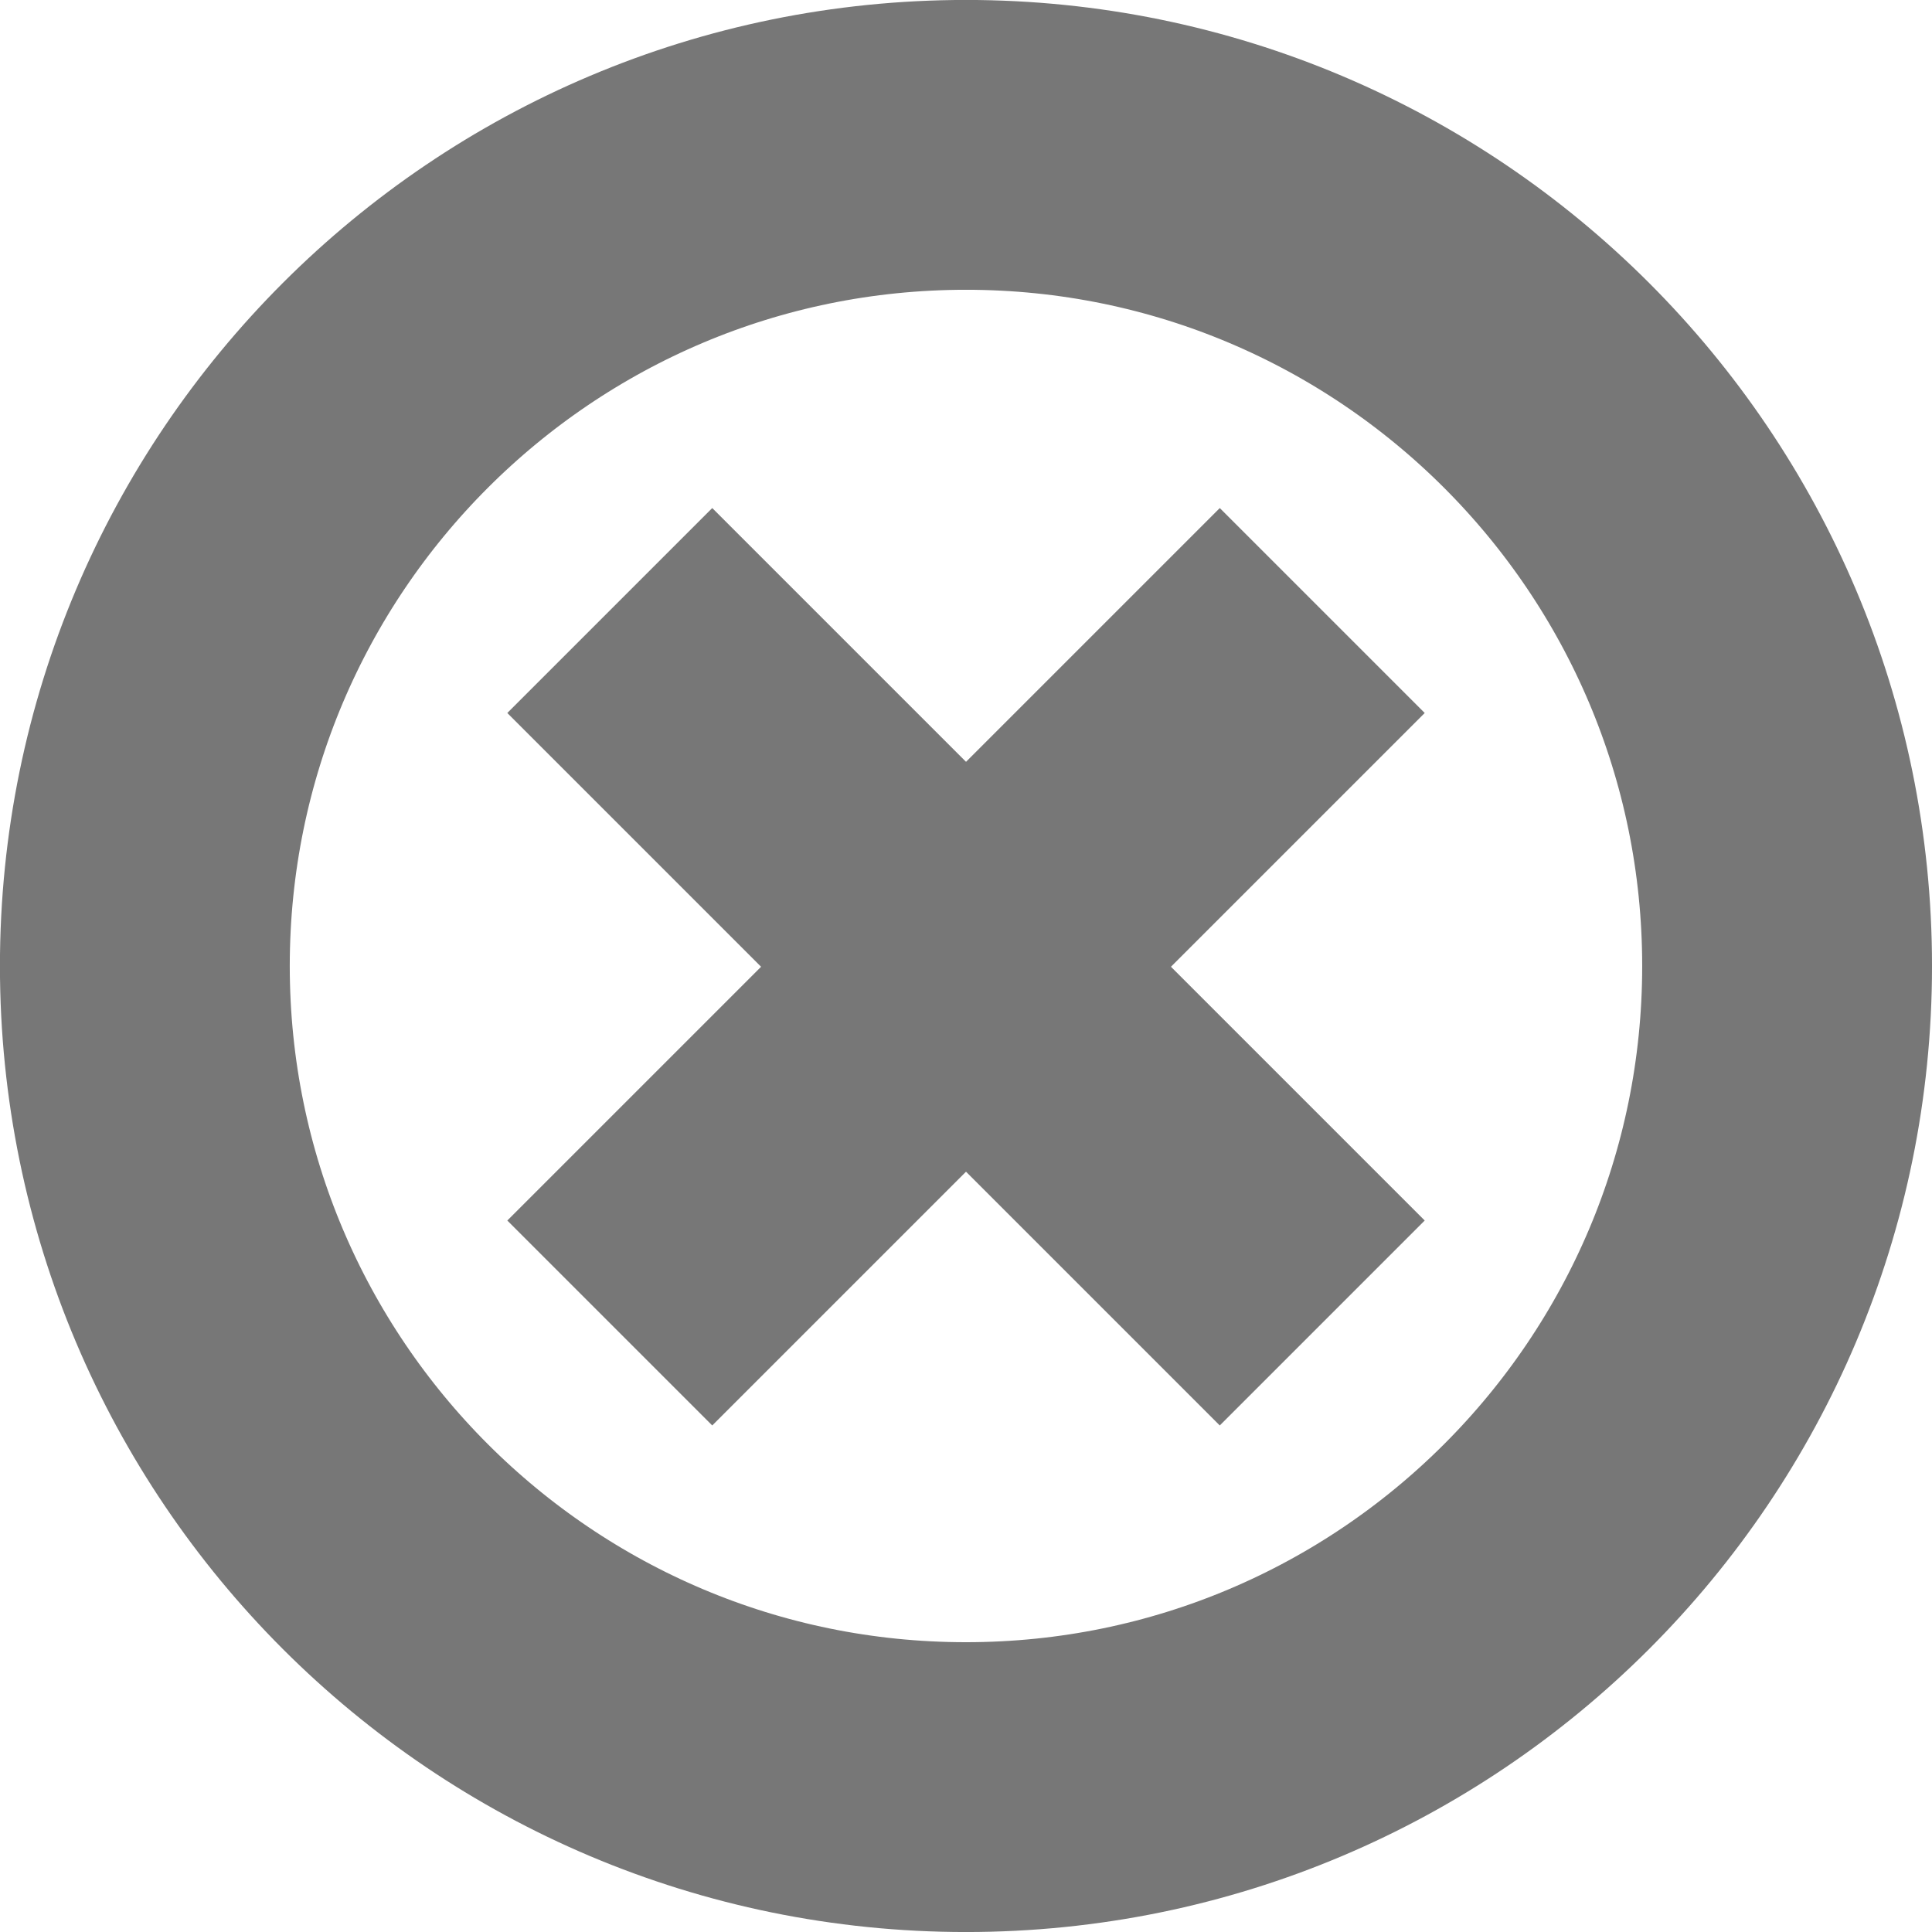
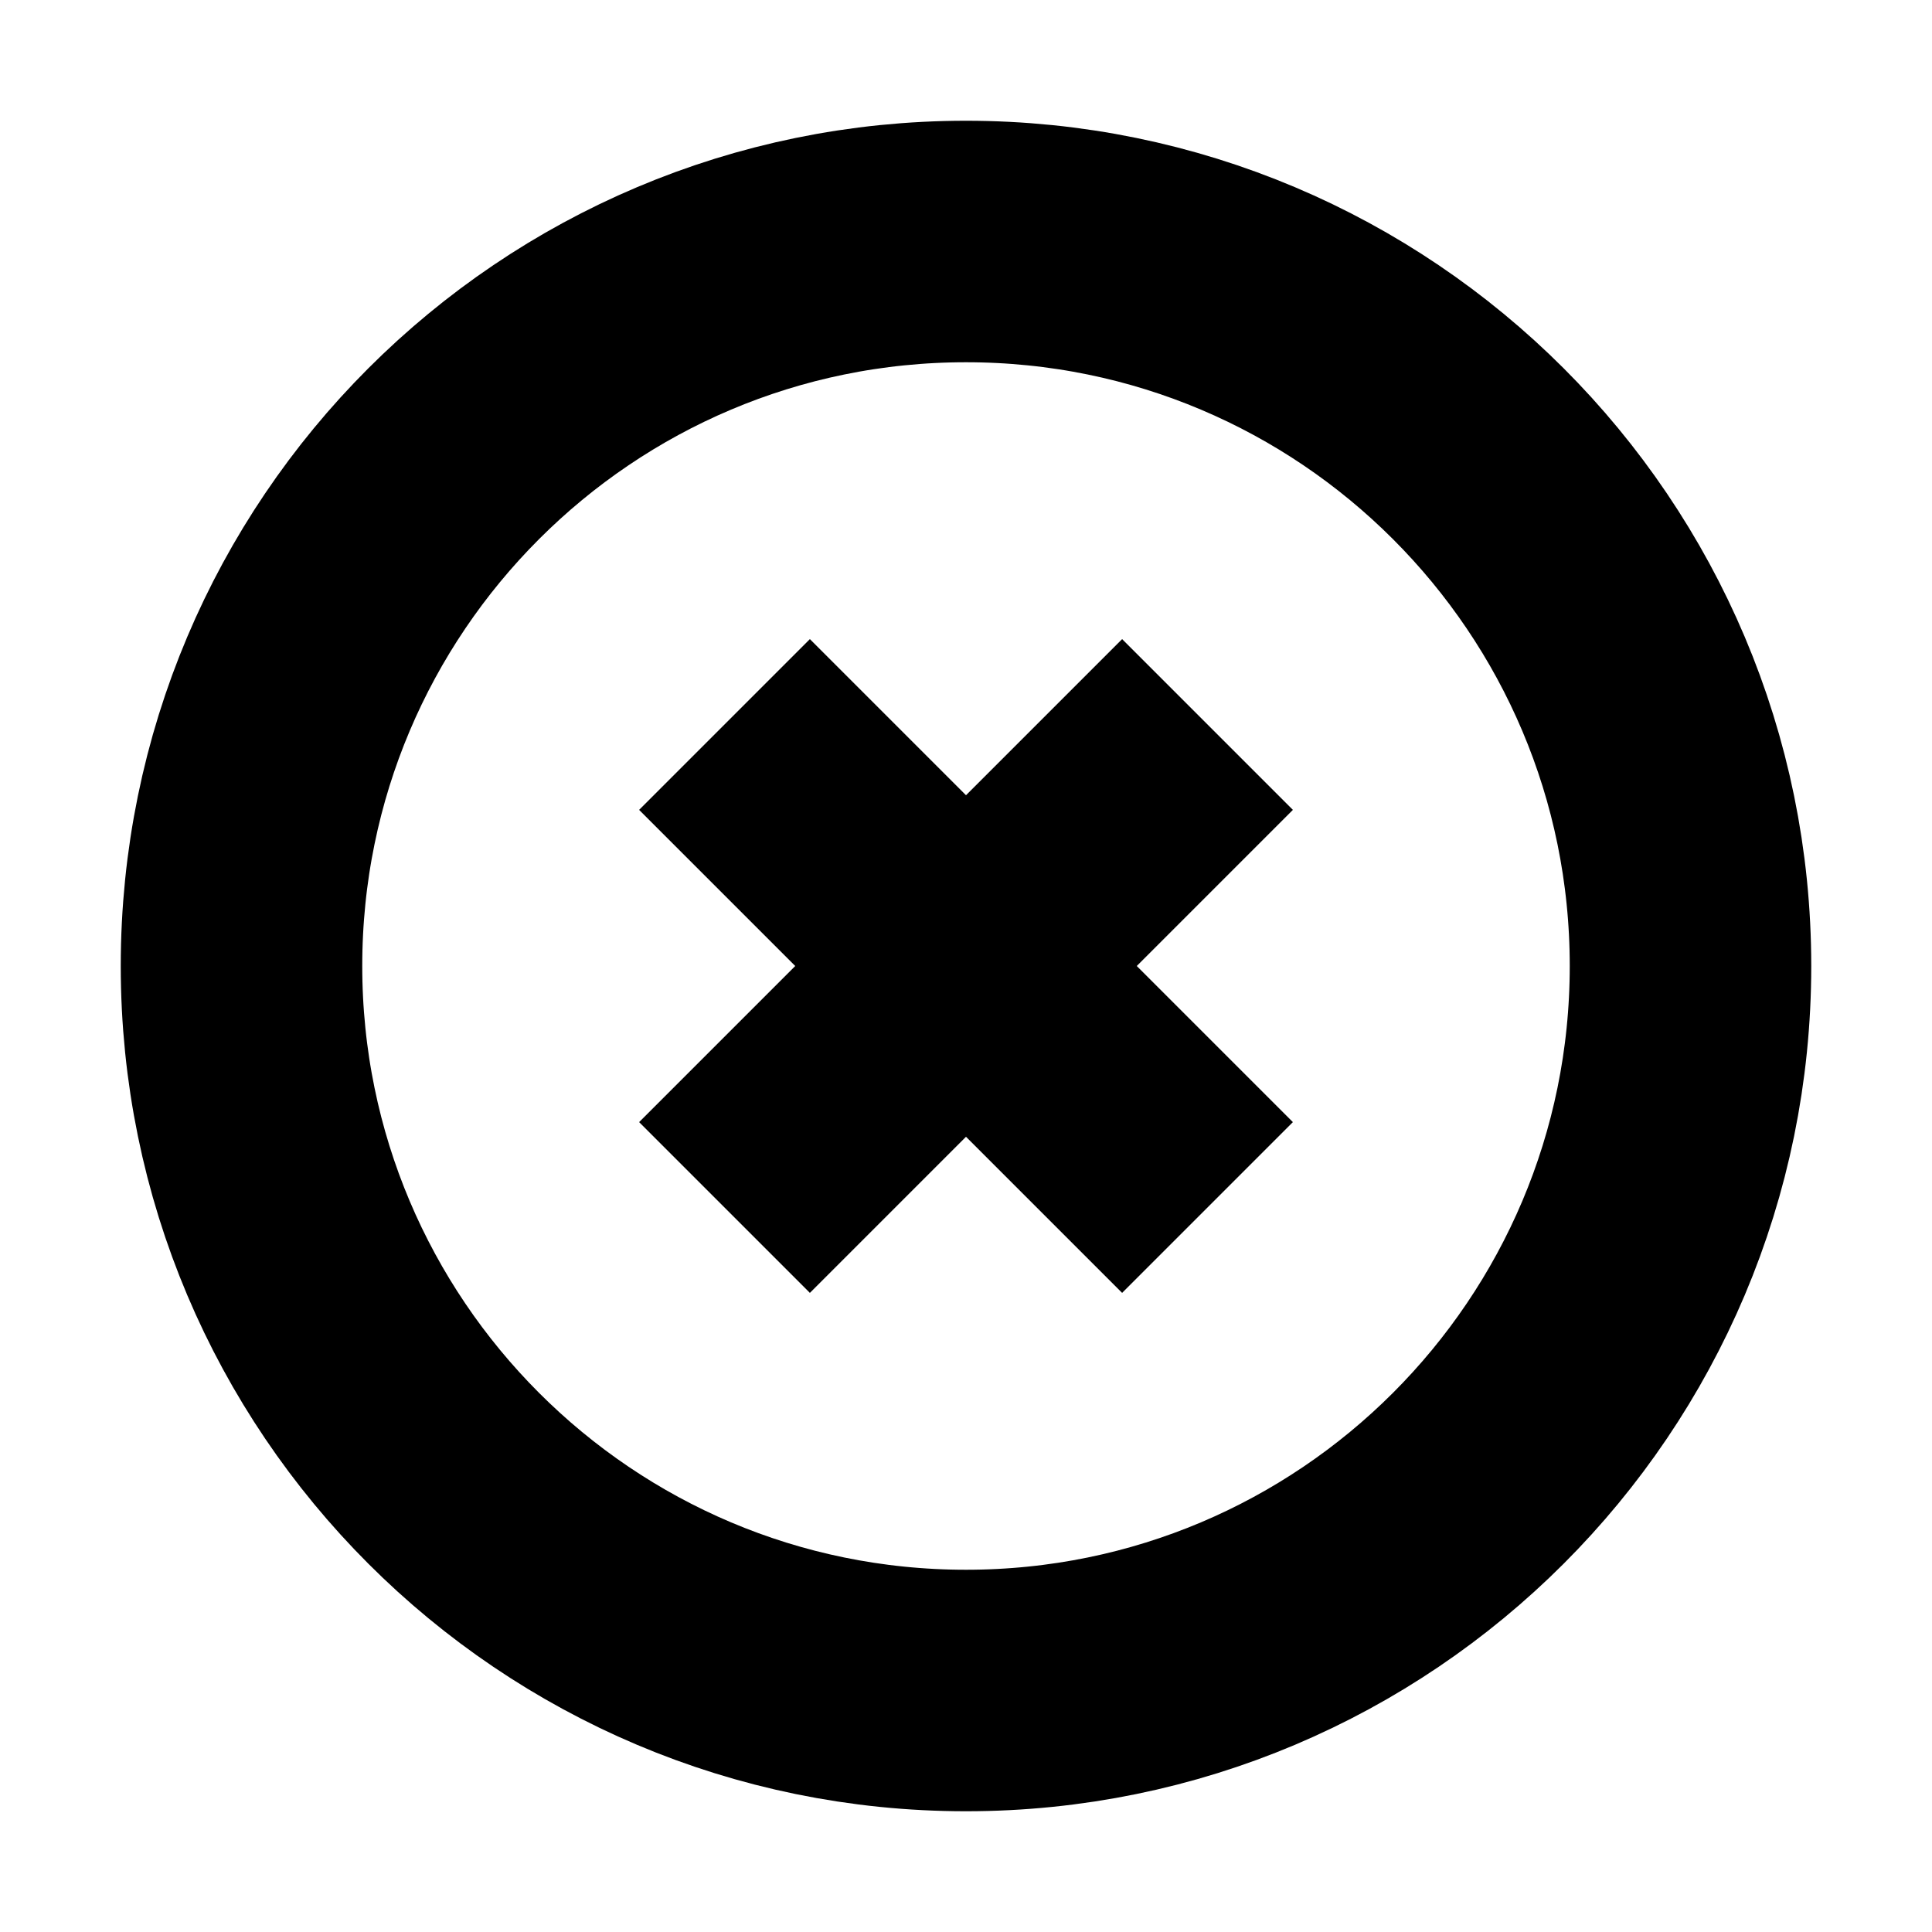
- <svg xmlns="http://www.w3.org/2000/svg" width="100" height="100" viewBox="0 0 26.458 26.458" version="1.1" id="svg1276">
-   <defs id="defs1270" />
-   <g id="layer1" transform="translate(116.0387,-72.86012)">
-     <circle style="fill:none;fill-opacity:1;stroke:#777777;stroke-width:3.969;stroke-miterlimit:4;stroke-dasharray:none;stroke-opacity:1" id="path815" cx="-102.81" cy="86.089" r="11.245" />
-     <path style="fill:none;stroke:#777777;stroke-width:3.969;stroke-linecap:butt;stroke-linejoin:miter;stroke-miterlimit:4;stroke-dasharray:none;stroke-opacity:1" d="m -107.688,81.221 9.757,9.757" id="path817" />
-     <path id="path819" d="m -97.931,81.221 -9.757,9.757" style="fill:none;stroke:#777777;stroke-width:3.969;stroke-linecap:butt;stroke-linejoin:miter;stroke-miterlimit:4;stroke-dasharray:none;stroke-opacity:1" />
+ <svg xmlns="http://www.w3.org/2000/svg" width="8" height="8" version="1.1" viewBox="0 0 8 8">
+   <g fill="none" stroke="#000">
+     <path d="m3 5 2-2" stroke-width="1px" />
+     <path d="m5 5-2-2" stroke-width="1px" />
+     <circle cx="4" cy="4" r="3" stroke-linecap="round" stroke-linejoin="round" />
  </g>
</svg>
